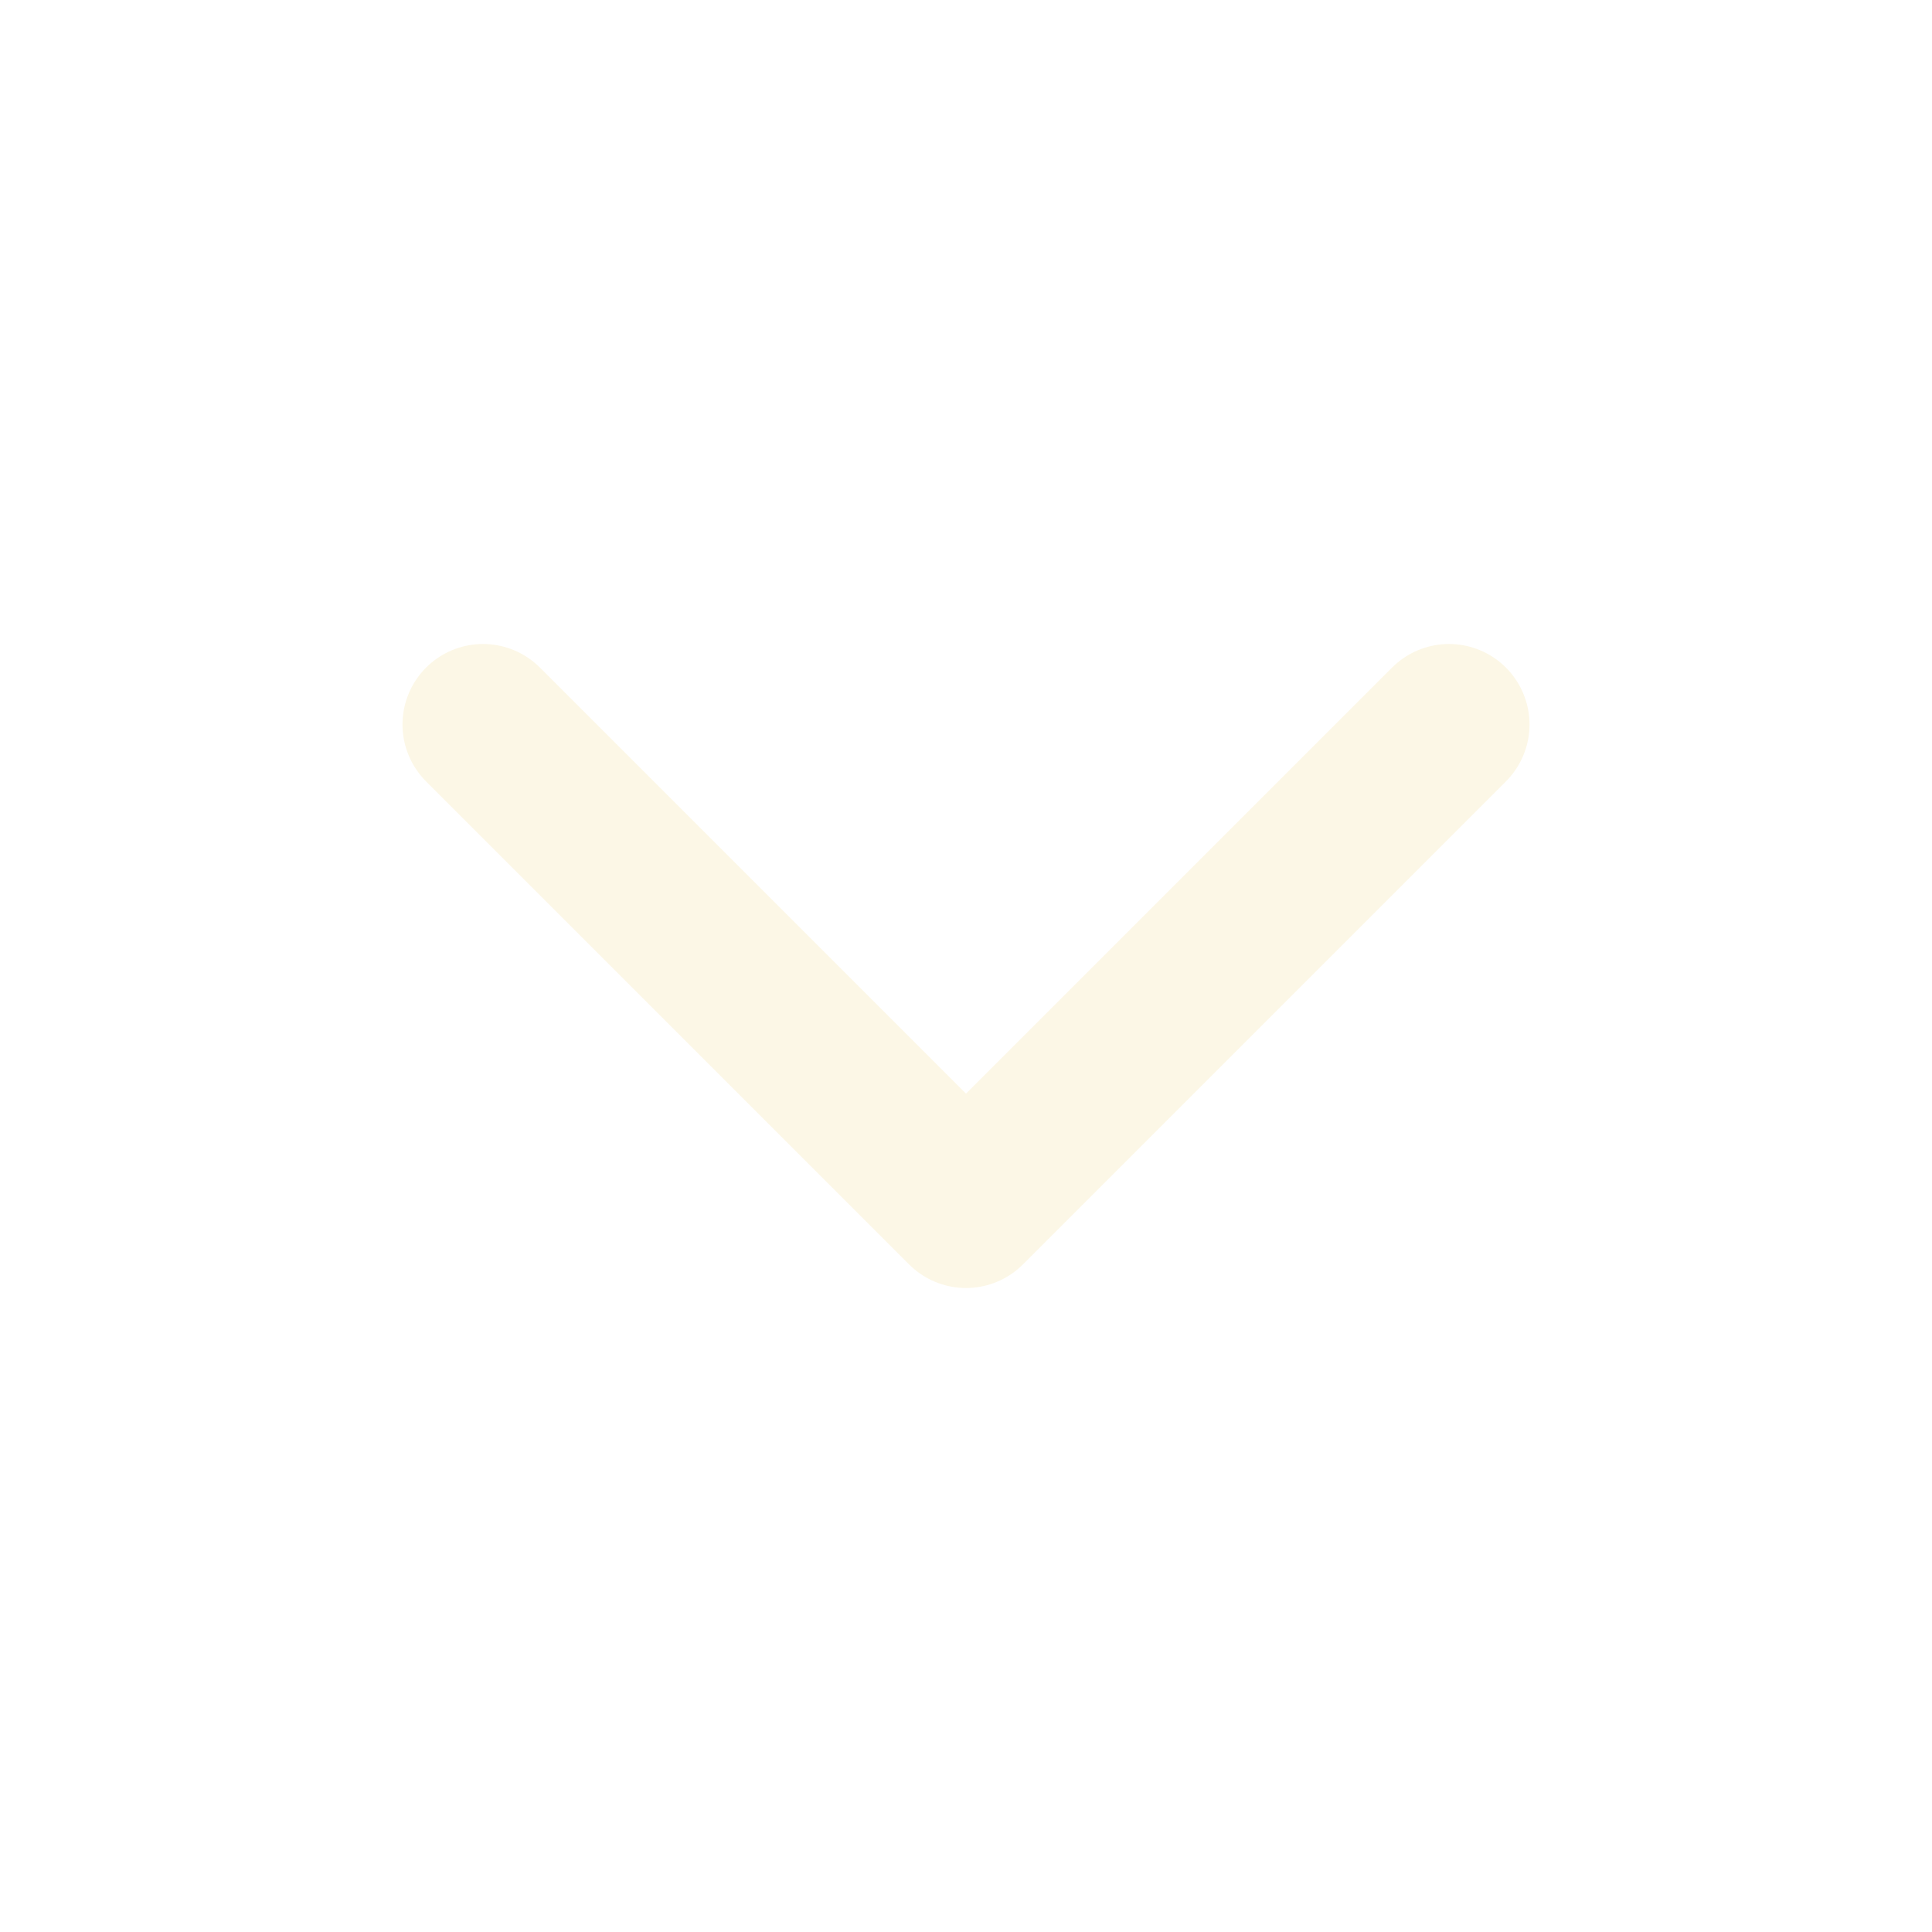
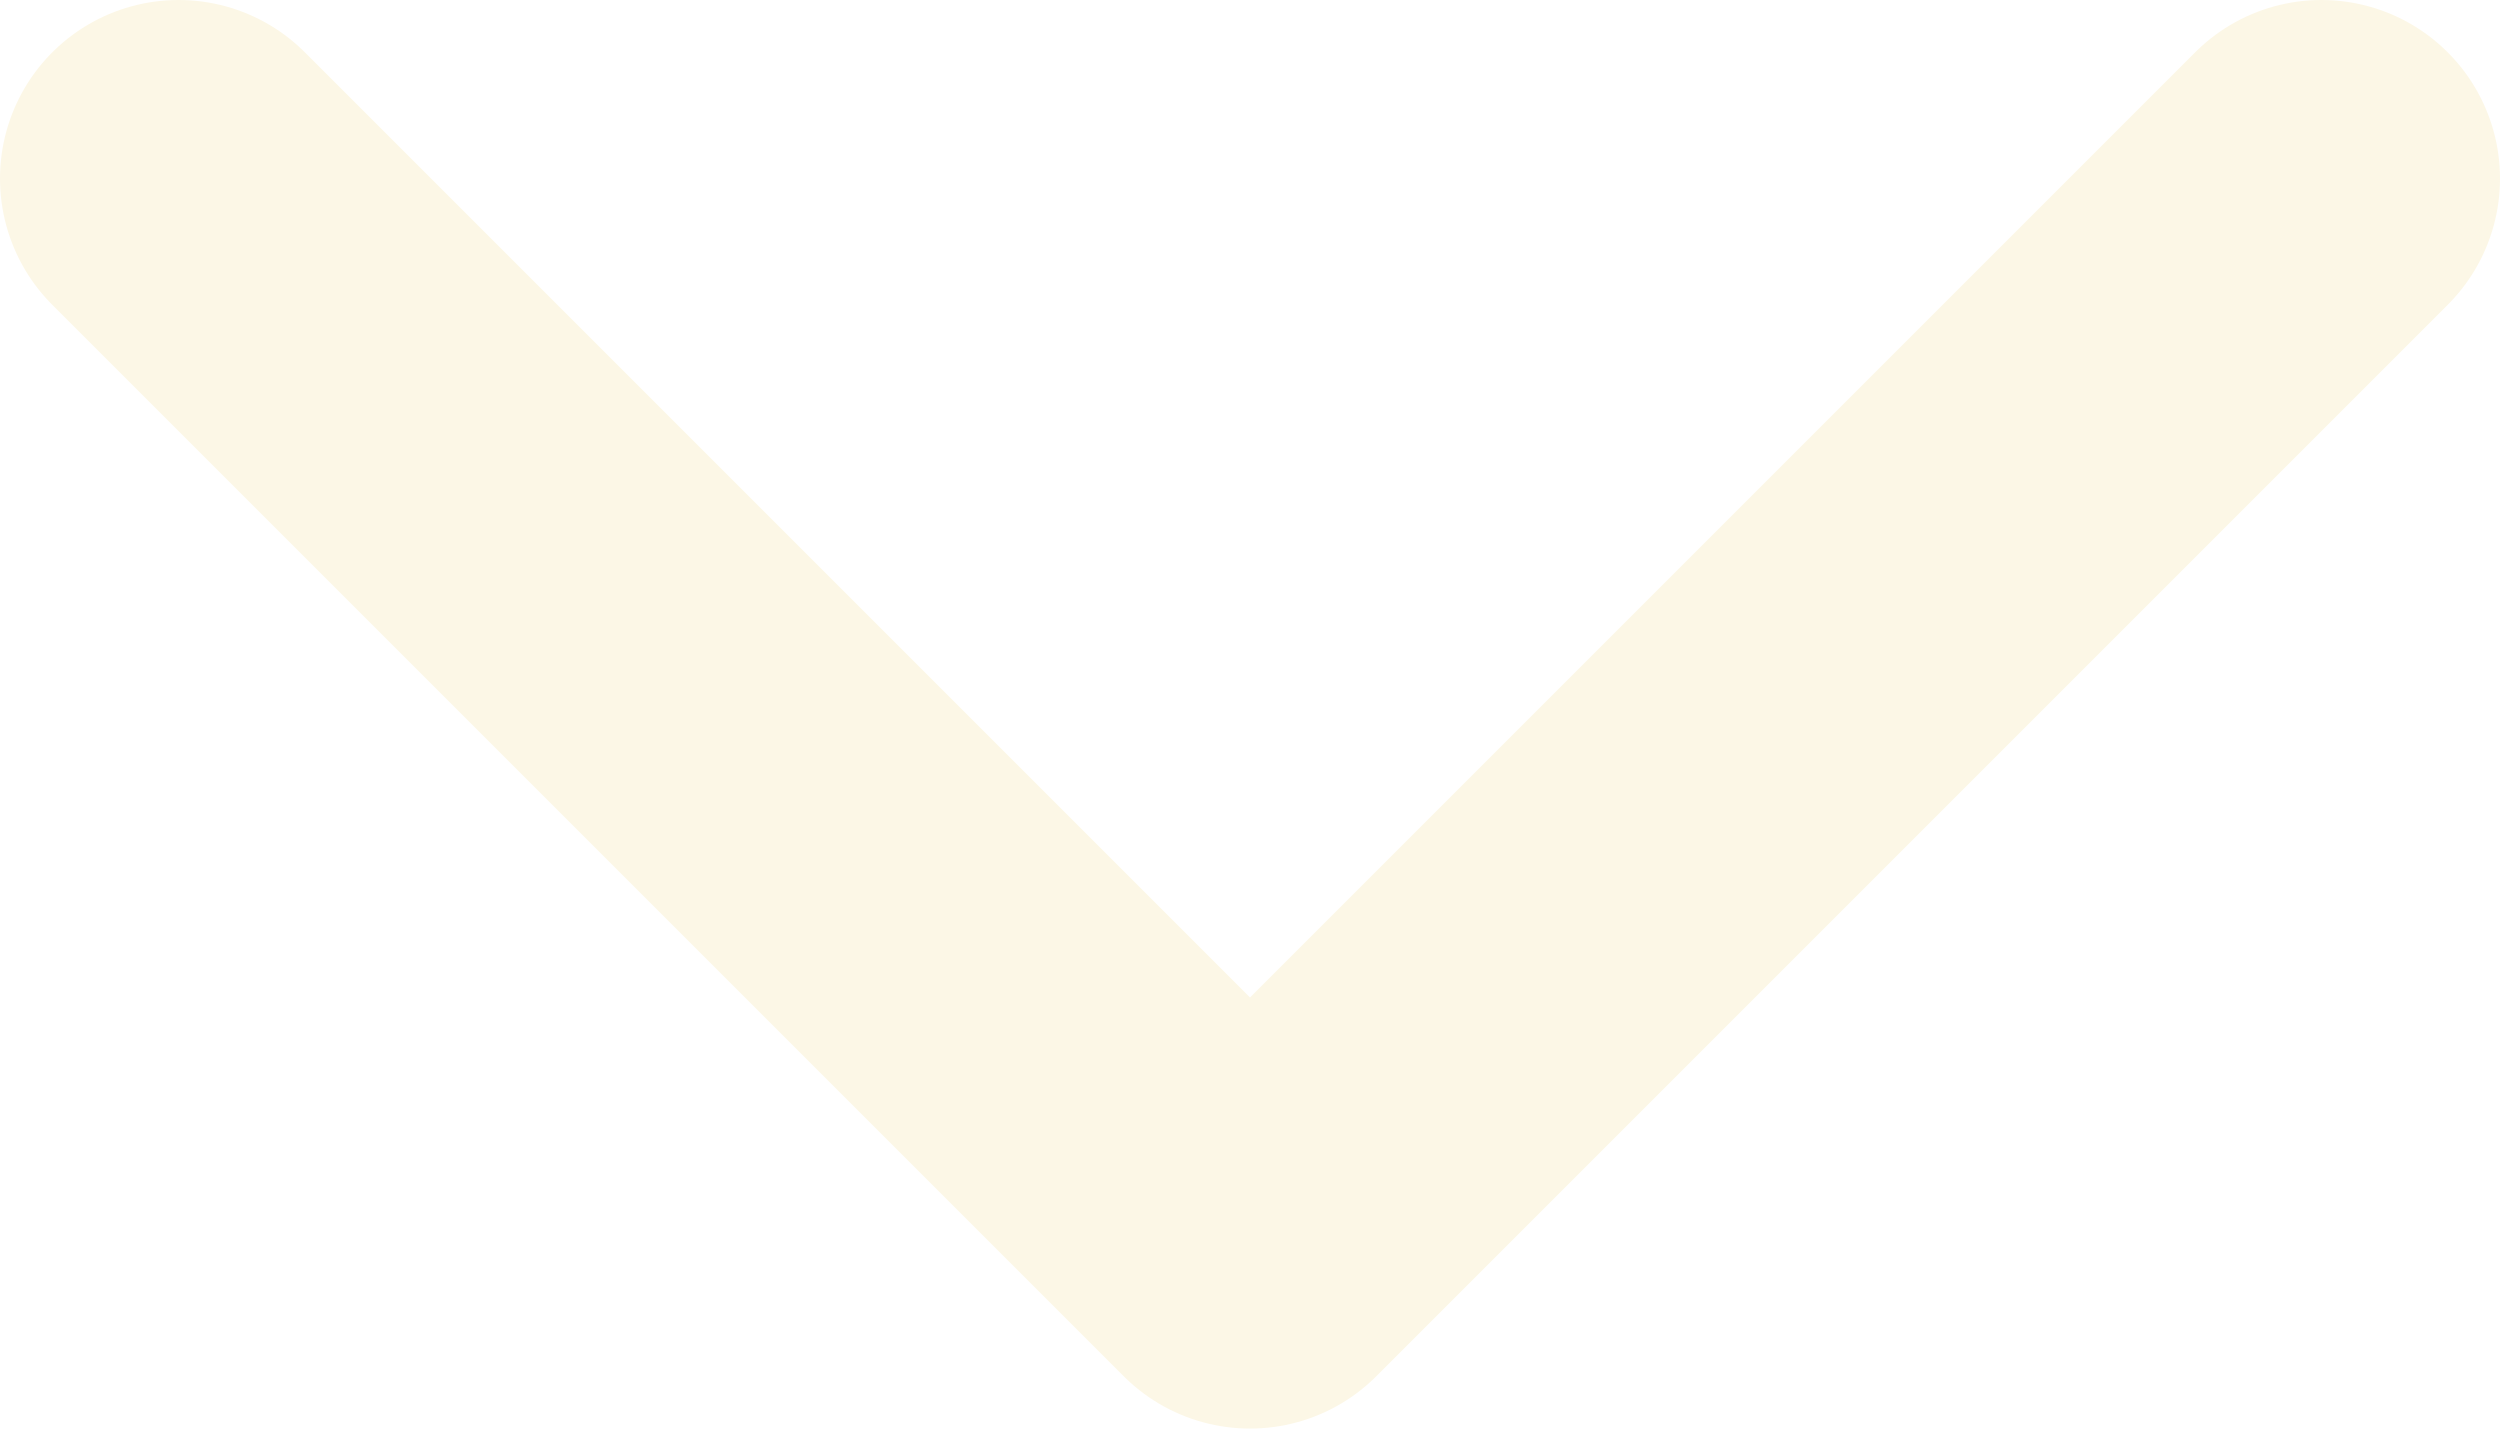
- <svg xmlns="http://www.w3.org/2000/svg" width="24" height="24" viewBox="0 0 24 24" fill="none">
-   <path d="M6 9L12 15L18 9" stroke="#FCF7E6" stroke-width="2" stroke-linecap="round" stroke-linejoin="round" />
+ <svg xmlns="http://www.w3.org/2000/svg" width="14" height="8" viewBox="0 0 14 8" fill="none">
+   <path d="M1 1L7 7L13 1" stroke="#FCF7E6" stroke-width="2" stroke-linecap="round" stroke-linejoin="round" />
</svg>
